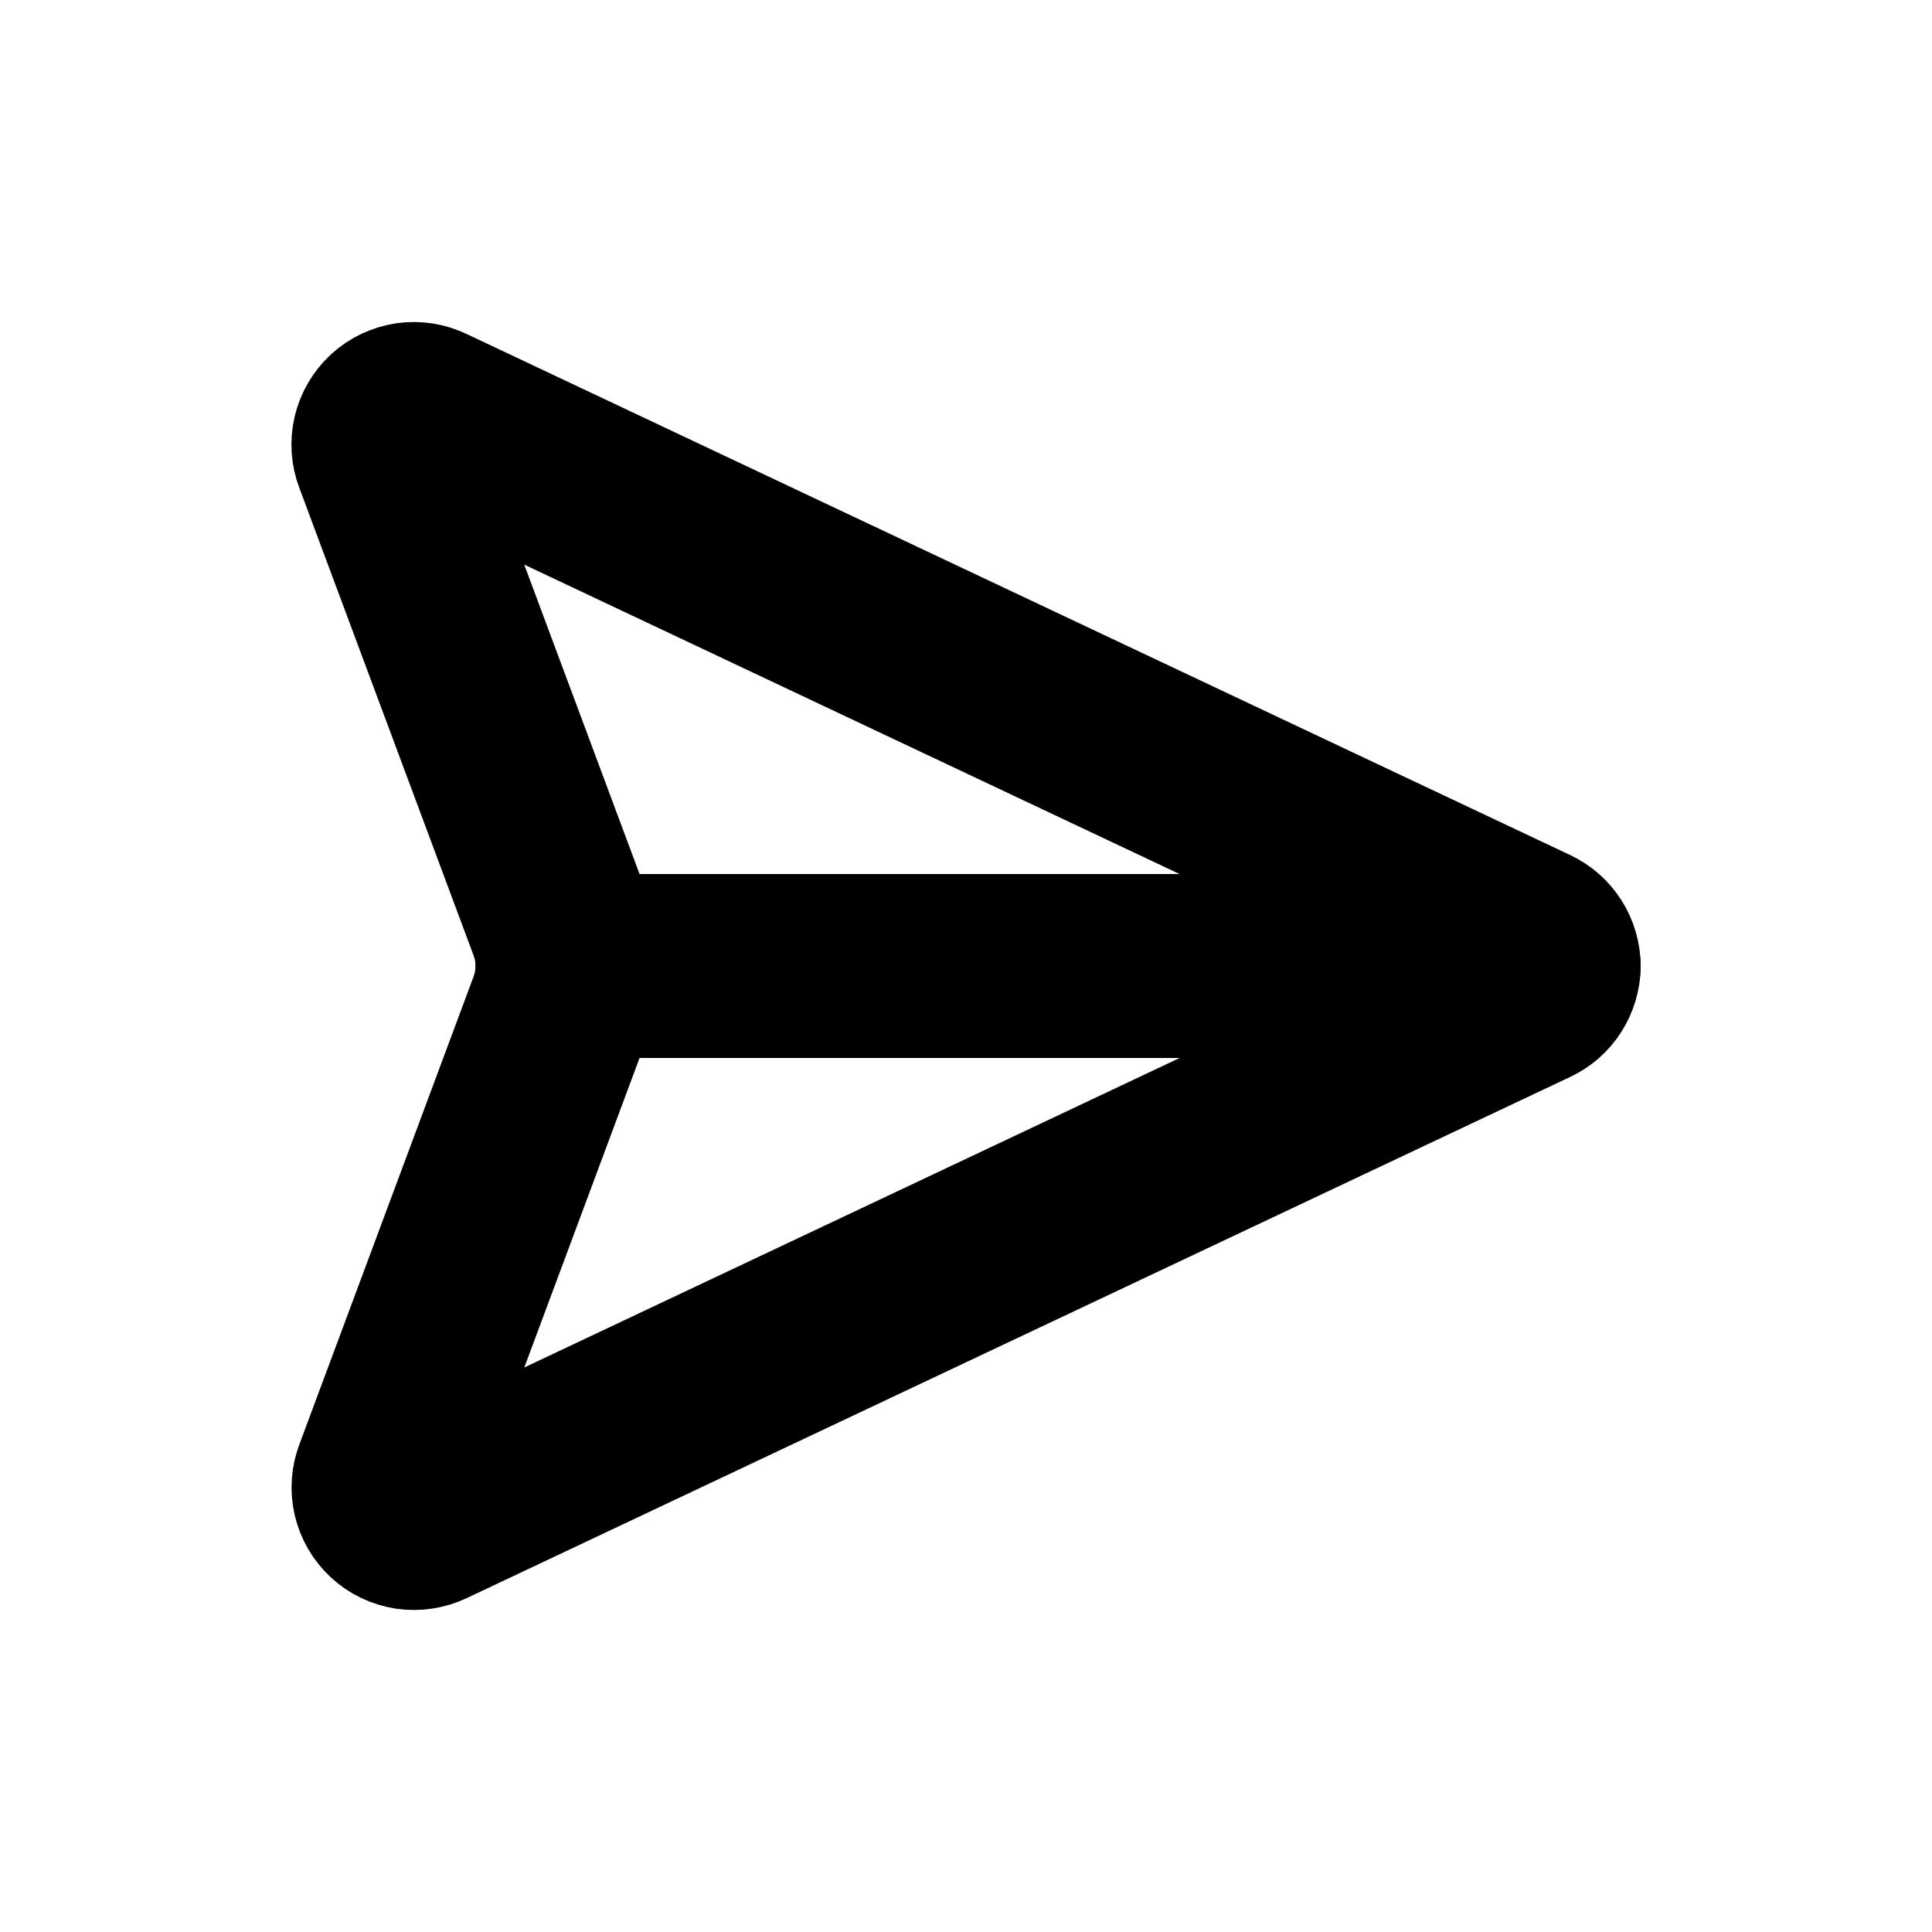
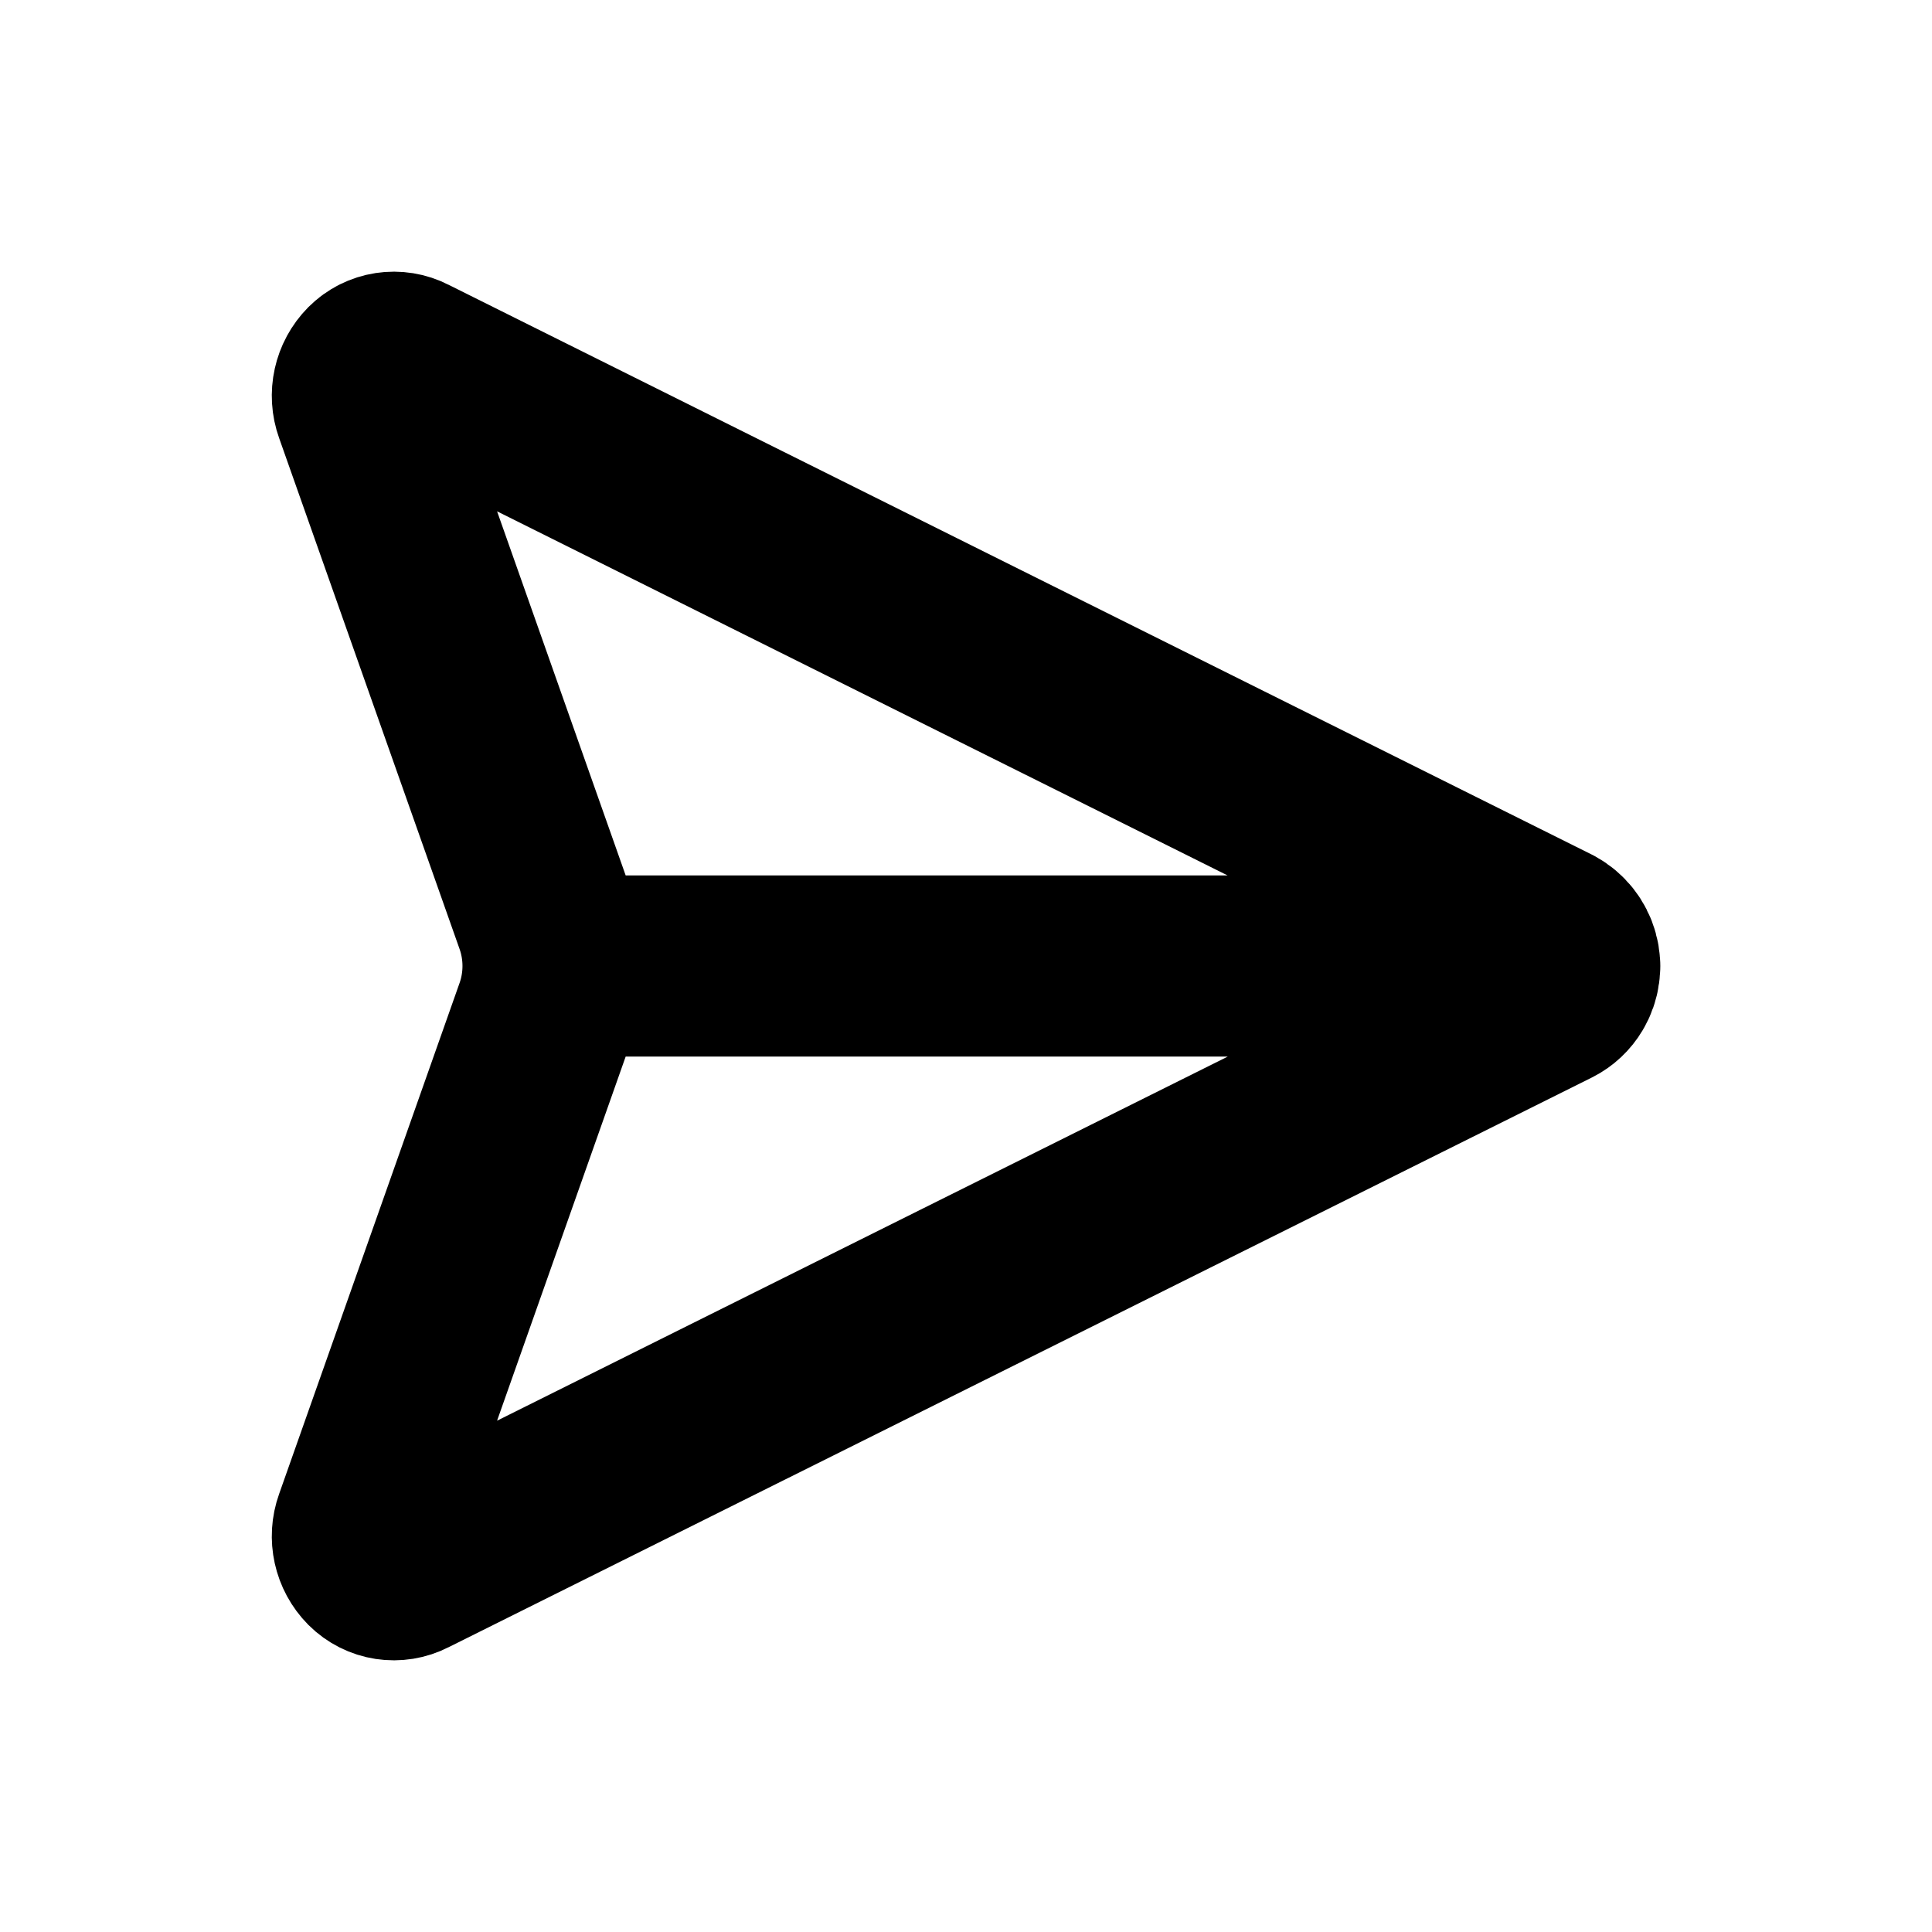
- <svg xmlns="http://www.w3.org/2000/svg" width="14" height="14" viewBox="0 0 14 14" fill="none">
-   <path d="M3.097 3.023C3.057 3.003 3.012 2.996 2.968 3.002C2.924 3.009 2.883 3.028 2.85 3.058C2.817 3.089 2.794 3.128 2.784 3.171C2.774 3.214 2.777 3.26 2.793 3.301L4.056 6.69C4.131 6.89 4.131 7.11 4.056 7.31L2.794 10.699C2.778 10.741 2.775 10.786 2.785 10.829C2.795 10.872 2.818 10.911 2.85 10.941C2.883 10.972 2.924 10.991 2.968 10.998C3.012 11.004 3.057 10.997 3.097 10.978L11.094 7.201C11.132 7.183 11.165 7.155 11.187 7.119C11.21 7.083 11.222 7.042 11.222 7C11.222 6.958 11.21 6.917 11.187 6.881C11.165 6.846 11.132 6.817 11.094 6.799L3.097 3.023Z" stroke="black" stroke-width="1.333" stroke-linecap="round" stroke-linejoin="round" />
-   <path d="M4.113 7H11.222" stroke="black" stroke-width="1.333" stroke-linecap="round" stroke-linejoin="round" />
+ <svg xmlns="http://www.w3.org/2000/svg" width="16" height="16" fill="none">
+   <path stroke="#000" stroke-linecap="round" stroke-linejoin="round" stroke-width="1.5" d="M3.377 3.028a.25.25 0 0 0-.292.045.291.291 0 0 0-.067.303l1.496 4.236c.088.25.088.526 0 .776l-1.496 4.236a.291.291 0 0 0 .067.303.25.25 0 0 0 .292.045l9.472-4.72a.267.267 0 0 0 .11-.103.288.288 0 0 0-.11-.4L3.377 3.028ZM5 8h8" />
</svg>
